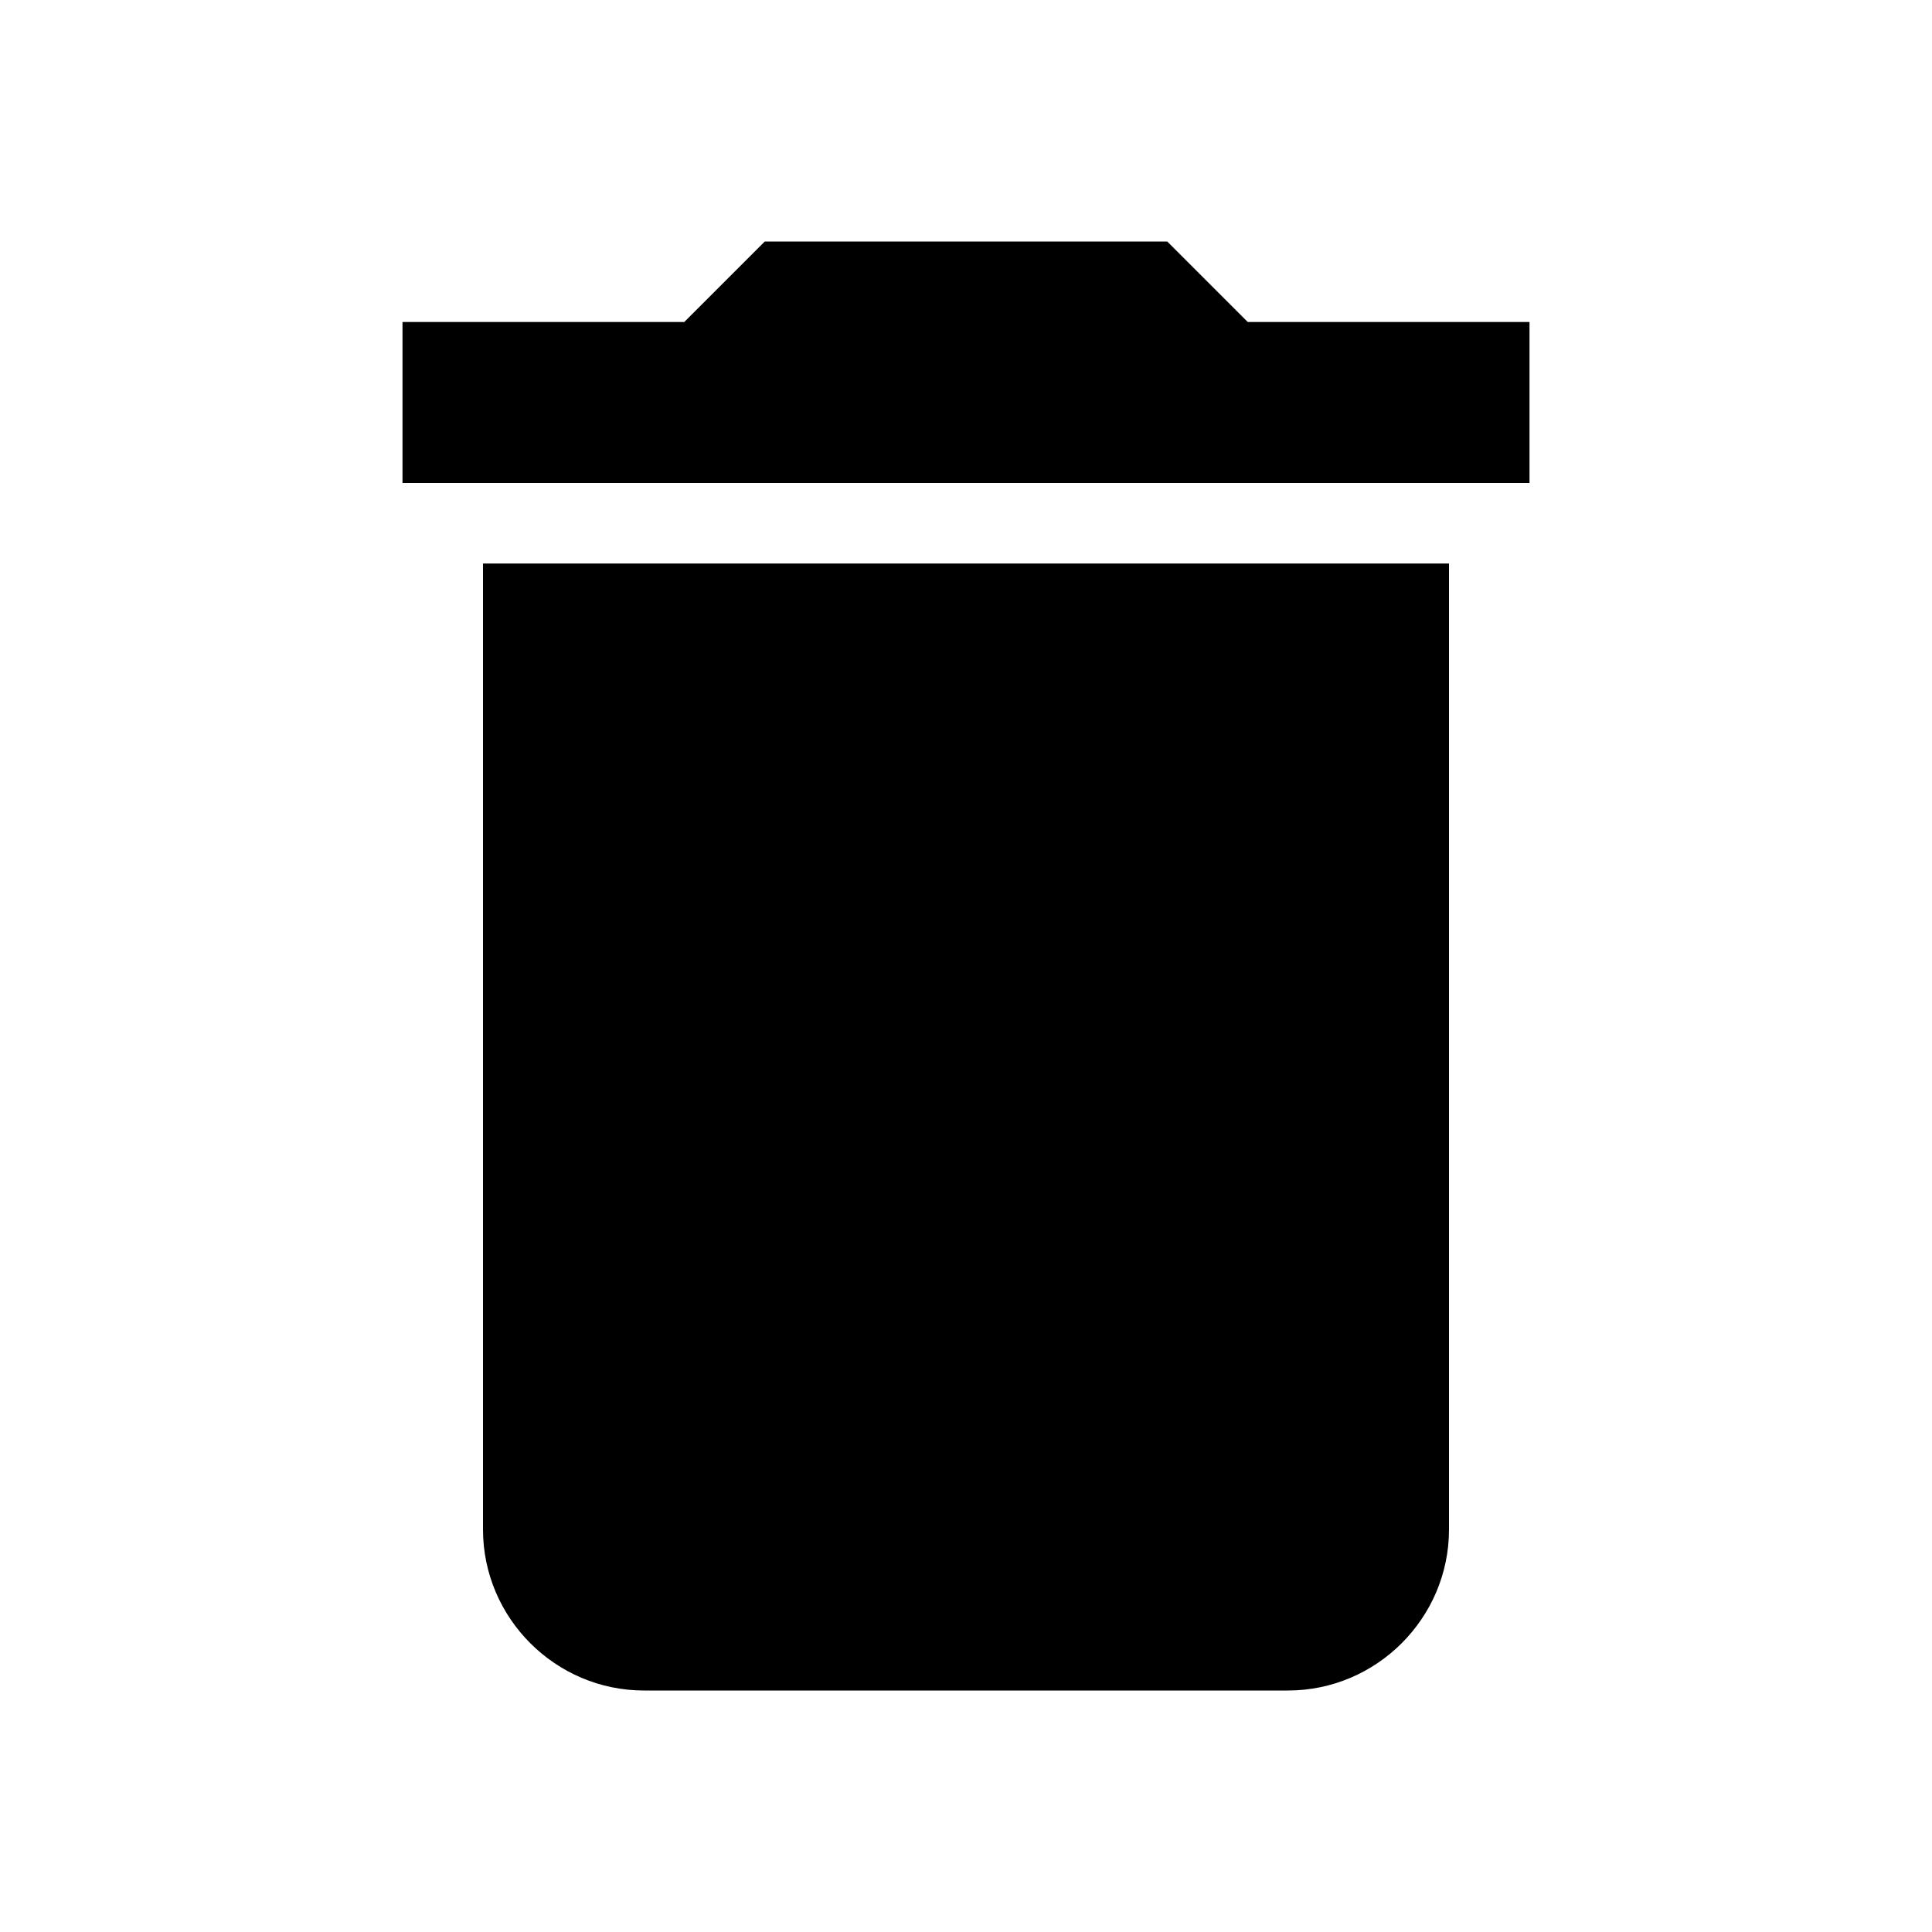
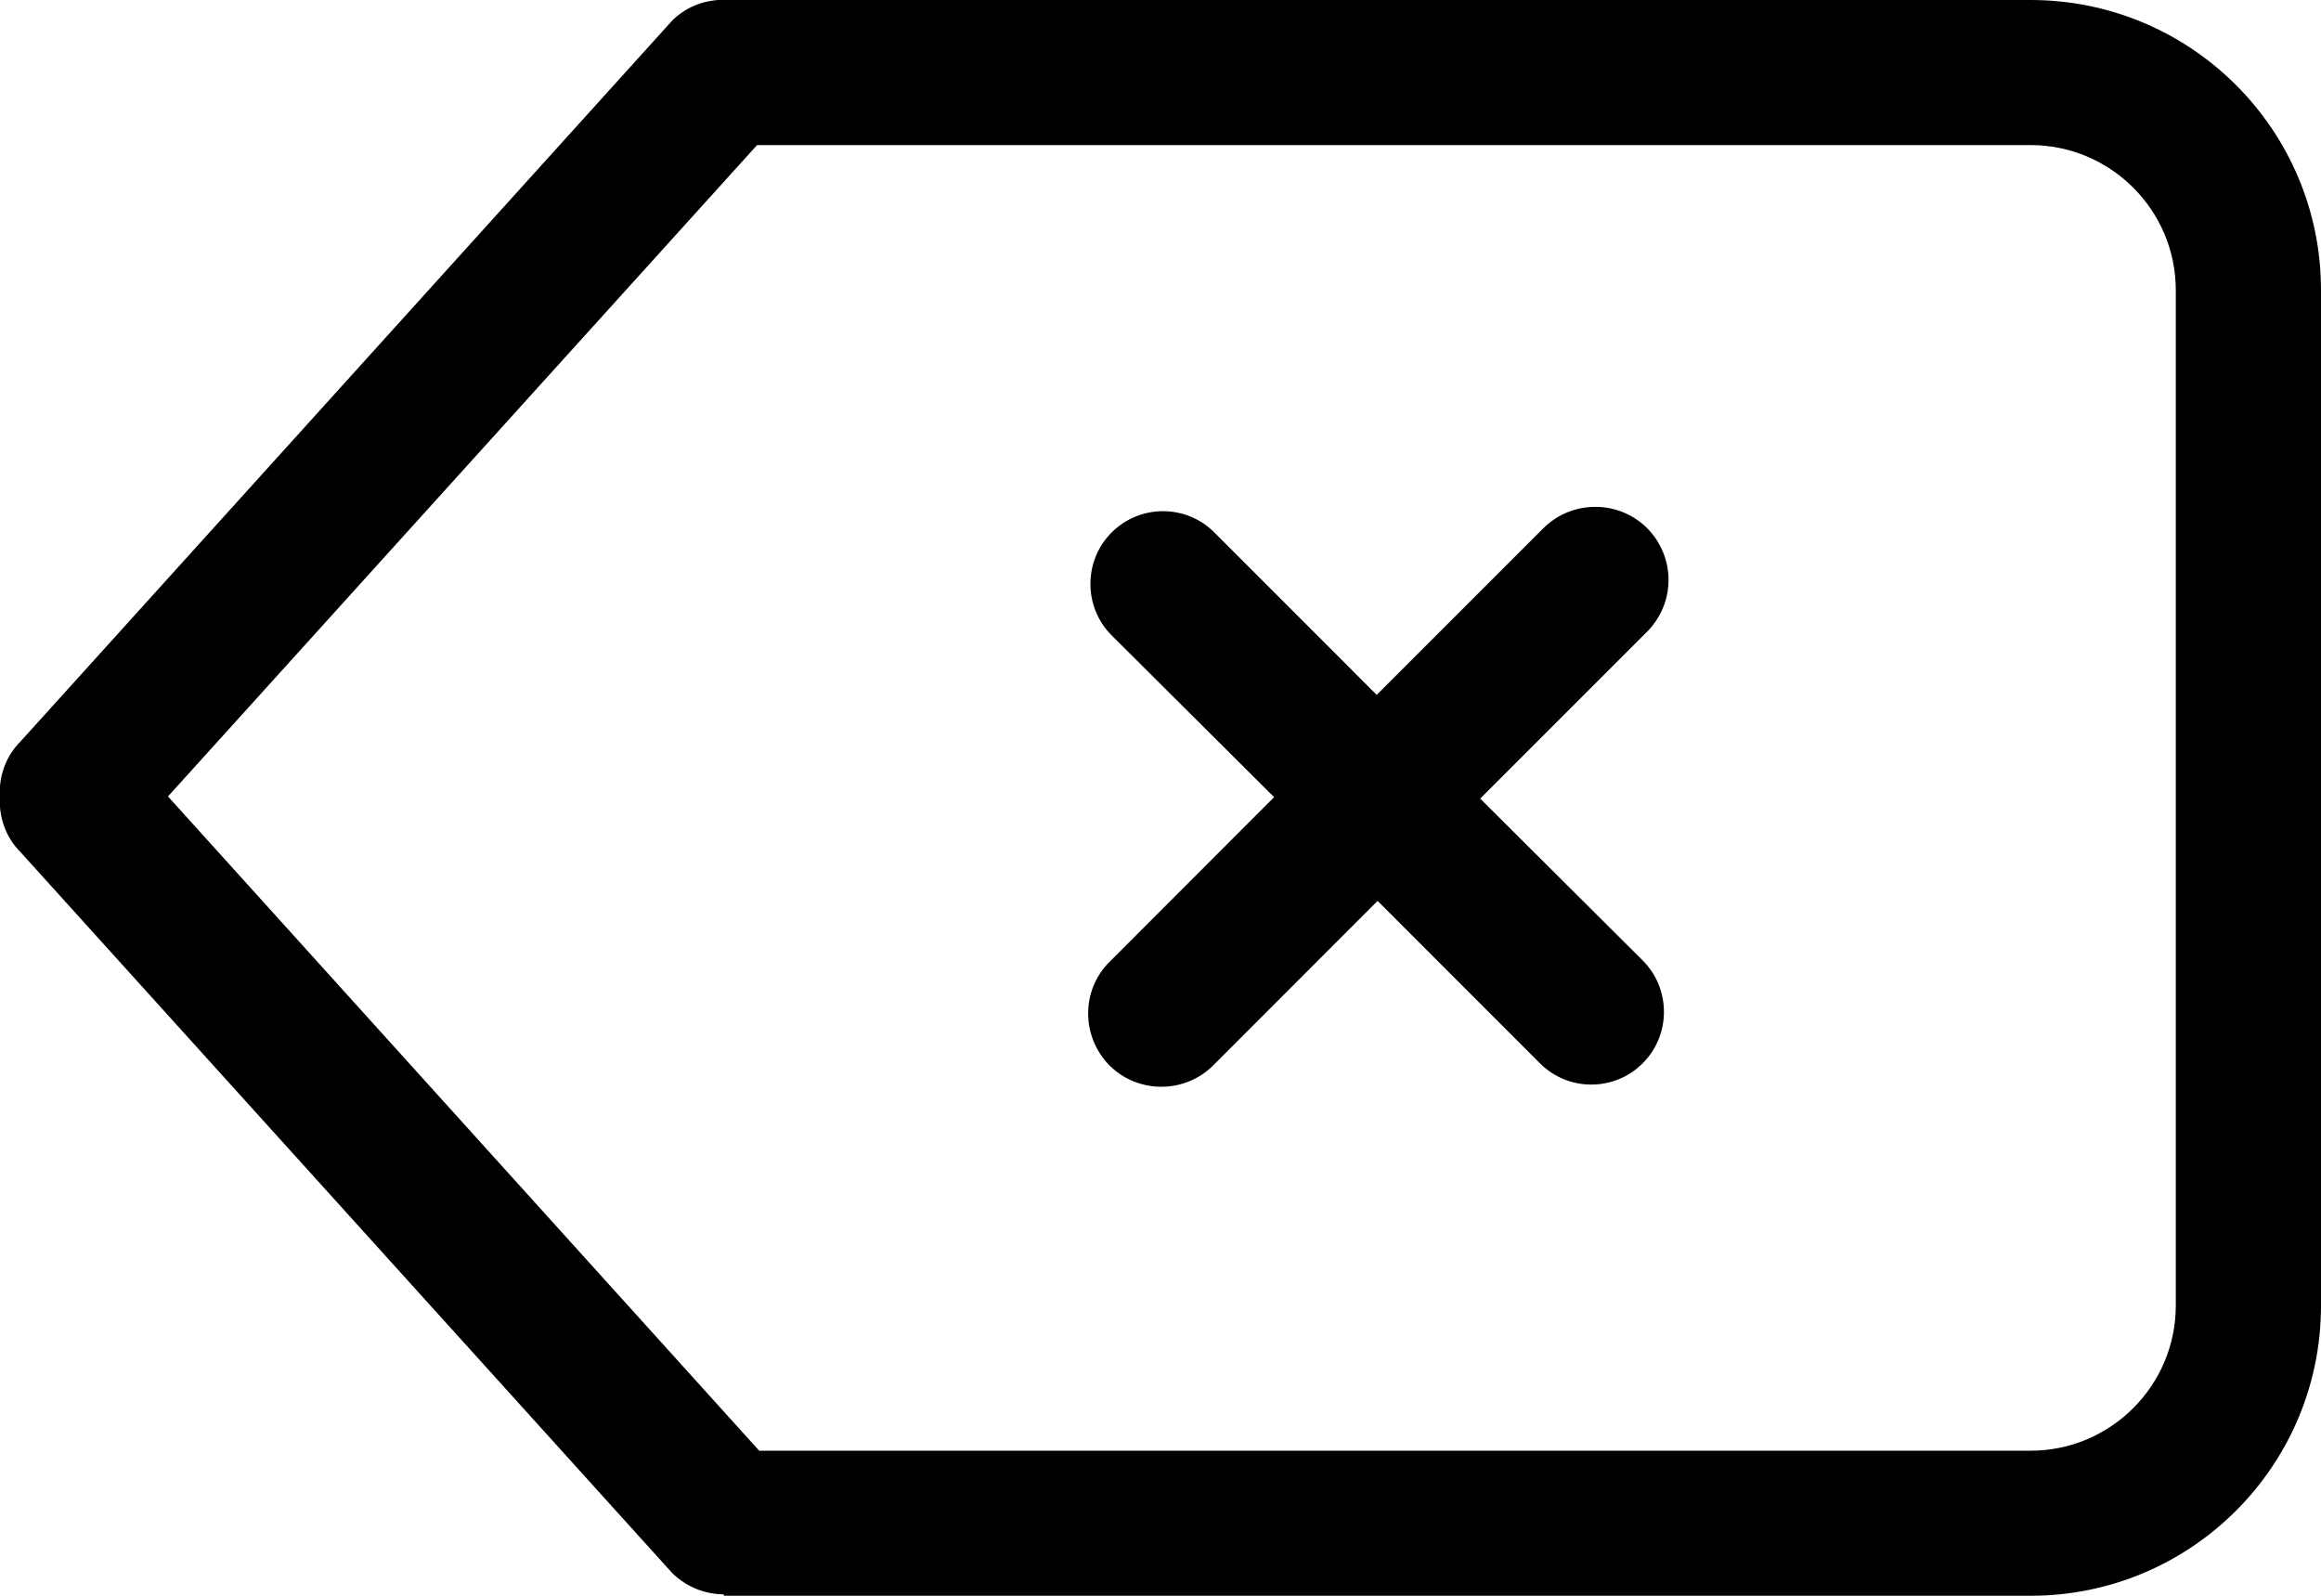
- <svg xmlns="http://www.w3.org/2000/svg" viewBox="0 0 24 24" style="pointer-events: none; display: block;">
-   <g id="delete">
-     <path d="M6,19c0,1.1,0.9,2,2,2h8c1.1,0,2-0.9,2-2V7H6V19z M19,4h-3.5l-1-1h-5l-1,1H5v2h14V4z" />
+ <svg xmlns="http://www.w3.org/2000/svg" width="32px" height="22px" viewBox="0 0 32 22" version="1.1">
+   <defs />
+   <g id="Page-1" stroke="none" stroke-width="1" fill="none" fill-rule="evenodd">
+     <g id="Icon-Set" transform="translate(-516, -1144)" fill="#000000">
+       <path d="M538.708,1151.28 C538.314,1150.89 537.676,1150.89 537.281,1151.28 L534.981,1153.58 L532.742,1151.34 C532.352,1150.95 531.718,1150.95 531.327,1151.34 C530.936,1151.73 530.936,1152.37 531.327,1152.76 L533.566,1154.99 L531.298,1157.26 C530.904,1157.65 530.904,1158.29 531.298,1158.69 C531.692,1159.08 532.331,1159.08 532.725,1158.69 L534.993,1156.42 L537.232,1158.66 C537.623,1159.05 538.257,1159.05 538.647,1158.66 C539.039,1158.27 539.039,1157.63 538.647,1157.24 L536.408,1155.01 L538.708,1152.71 C539.103,1152.31 539.103,1151.68 538.708,1151.28 L538.708,1151.28 Z M545.998,1162 C545.998,1163.1 545.102,1164 543.996,1164 L526.467,1164 L518.316,1154.98 L526.438,1146 L543.996,1146 C545.102,1146 545.998,1146.9 545.998,1148 L545.998,1162 L545.998,1162 Z M543.996,1144 L526.051,1144 C525.771,1143.98 525.485,1144.07 525.271,1144.28 L516.285,1154.22 C516.074,1154.43 515.983,1154.71 515.998,1154.98 C515.983,1155.26 516.074,1155.54 516.285,1155.75 L525.271,1165.69 C525.467,1165.88 525.723,1165.98 525.979,1165.98 L525.979,1166 L543.996,1166 C546.207,1166 548,1164.21 548,1162 L548,1148 C548,1145.79 546.207,1144 543.996,1144 L543.996,1144 Z" id="delete" />
+     </g>
  </g>
</svg>
